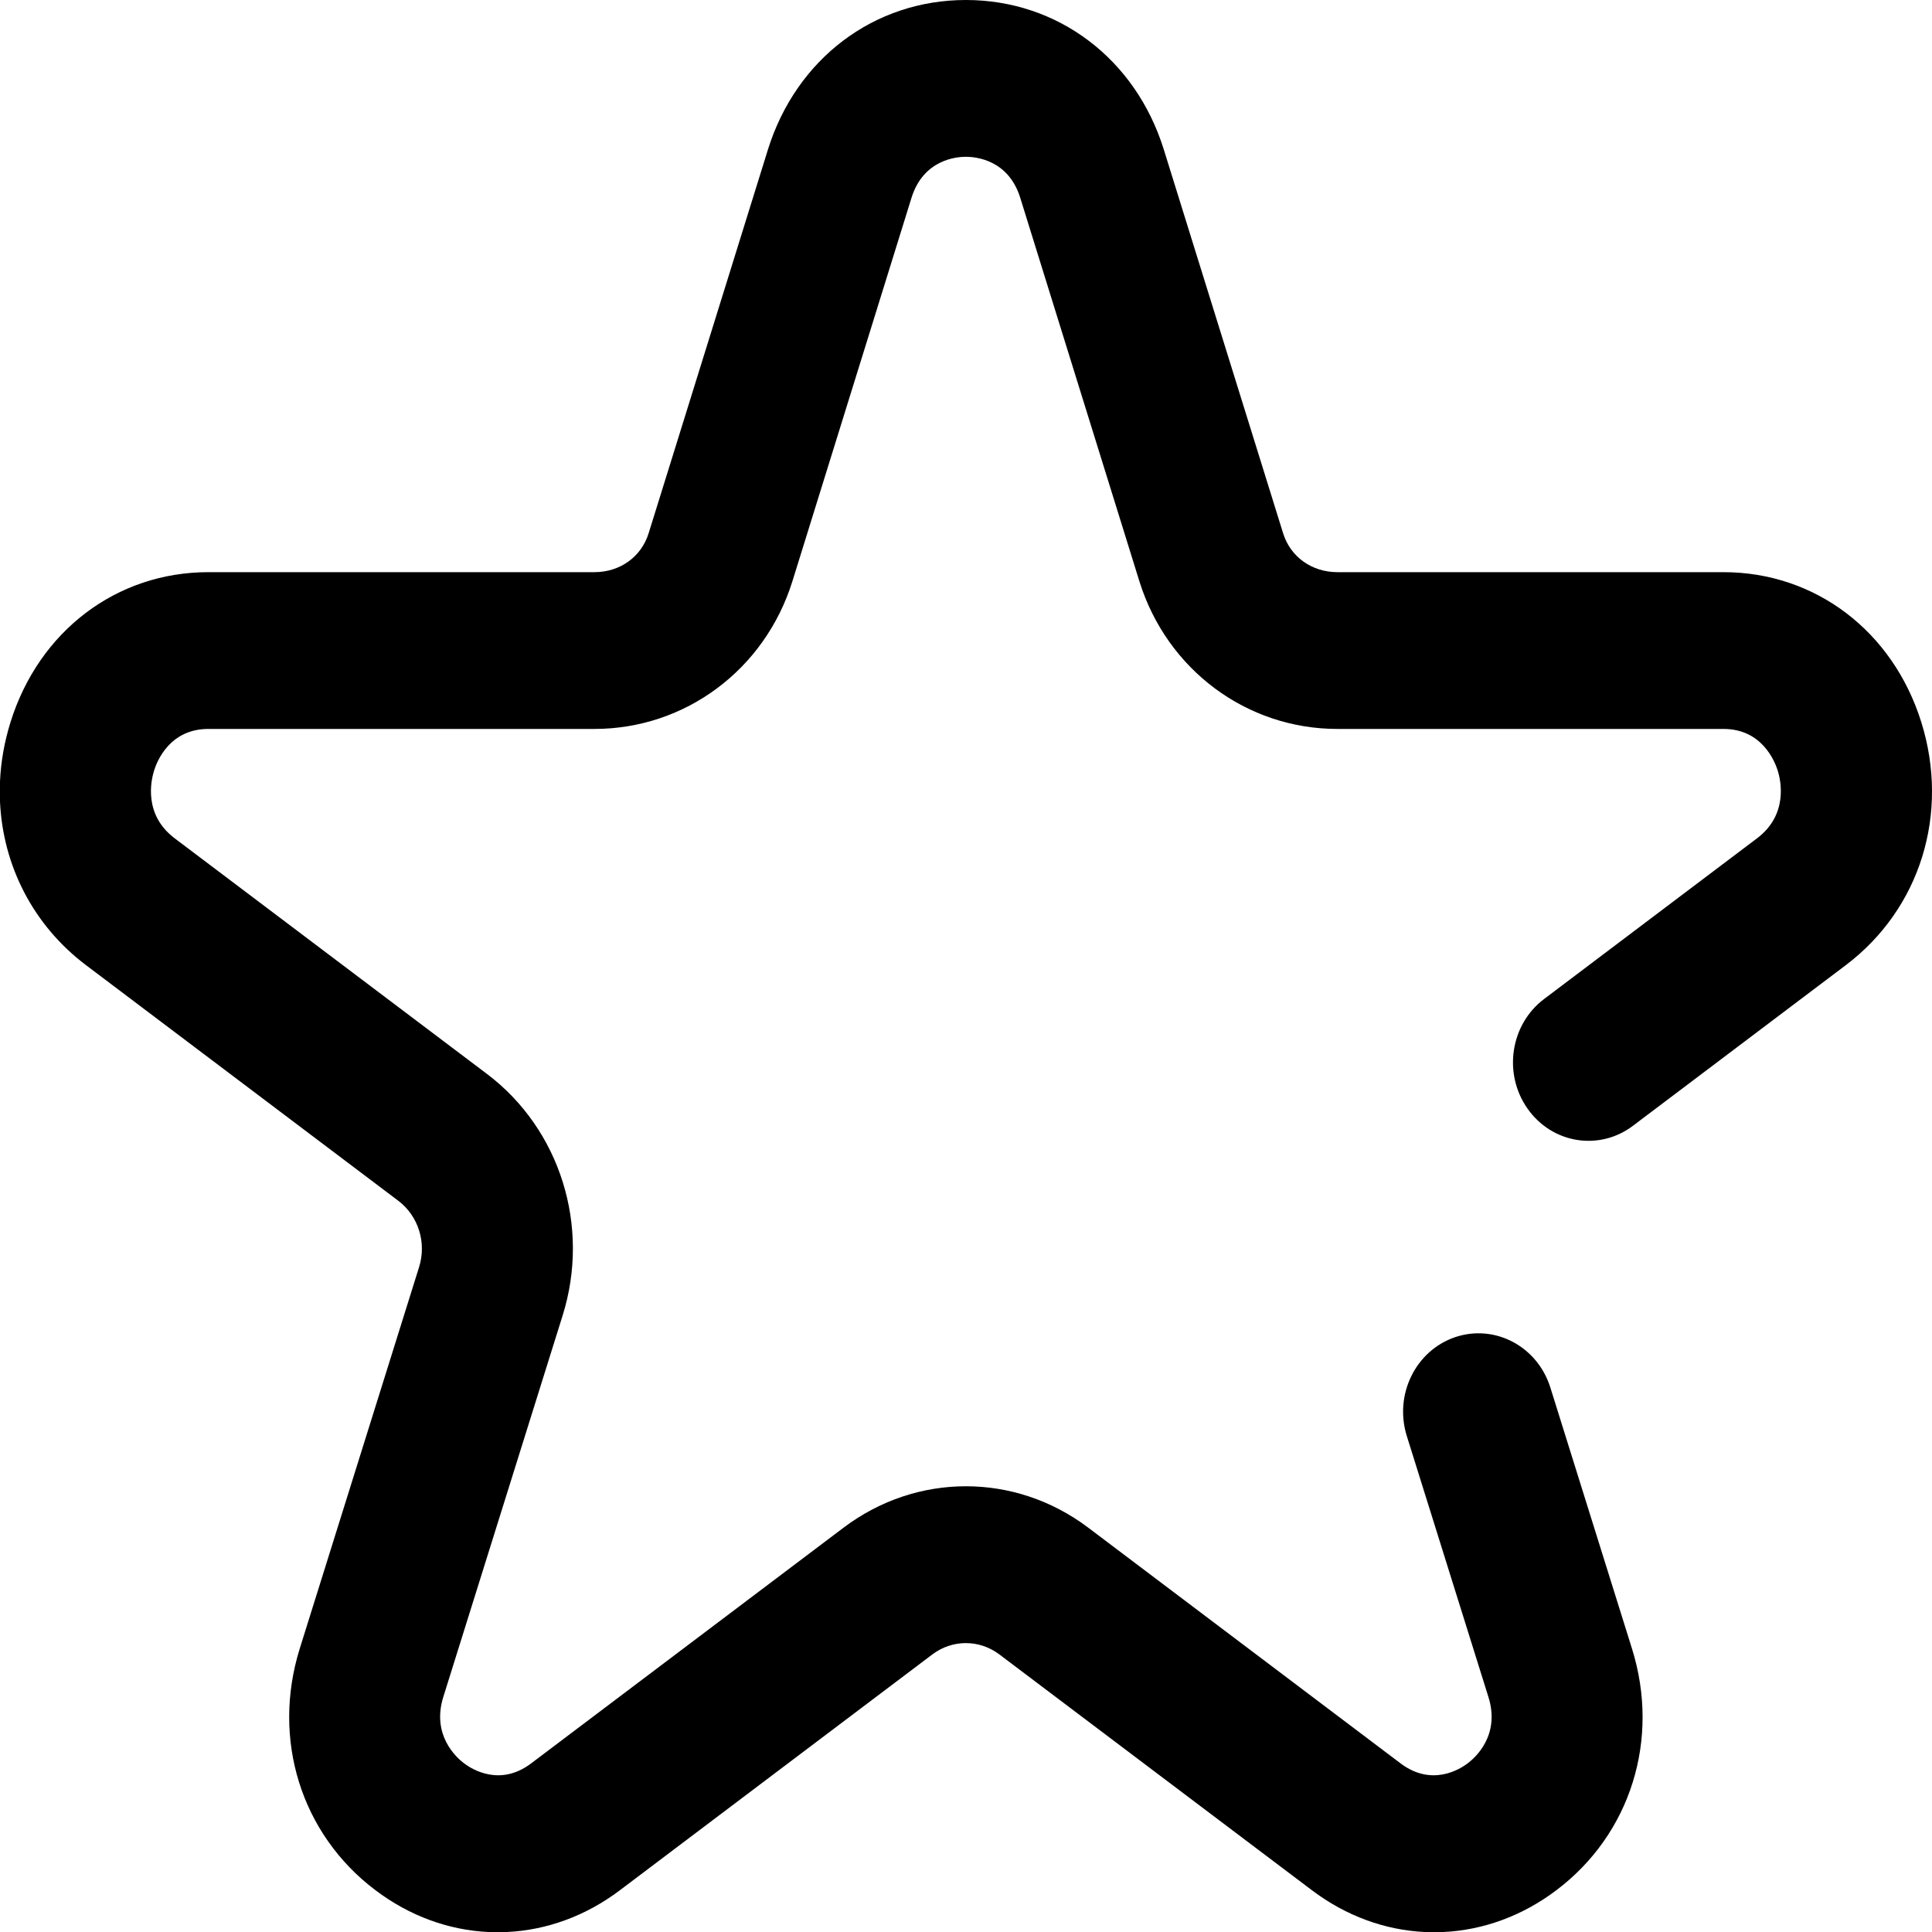
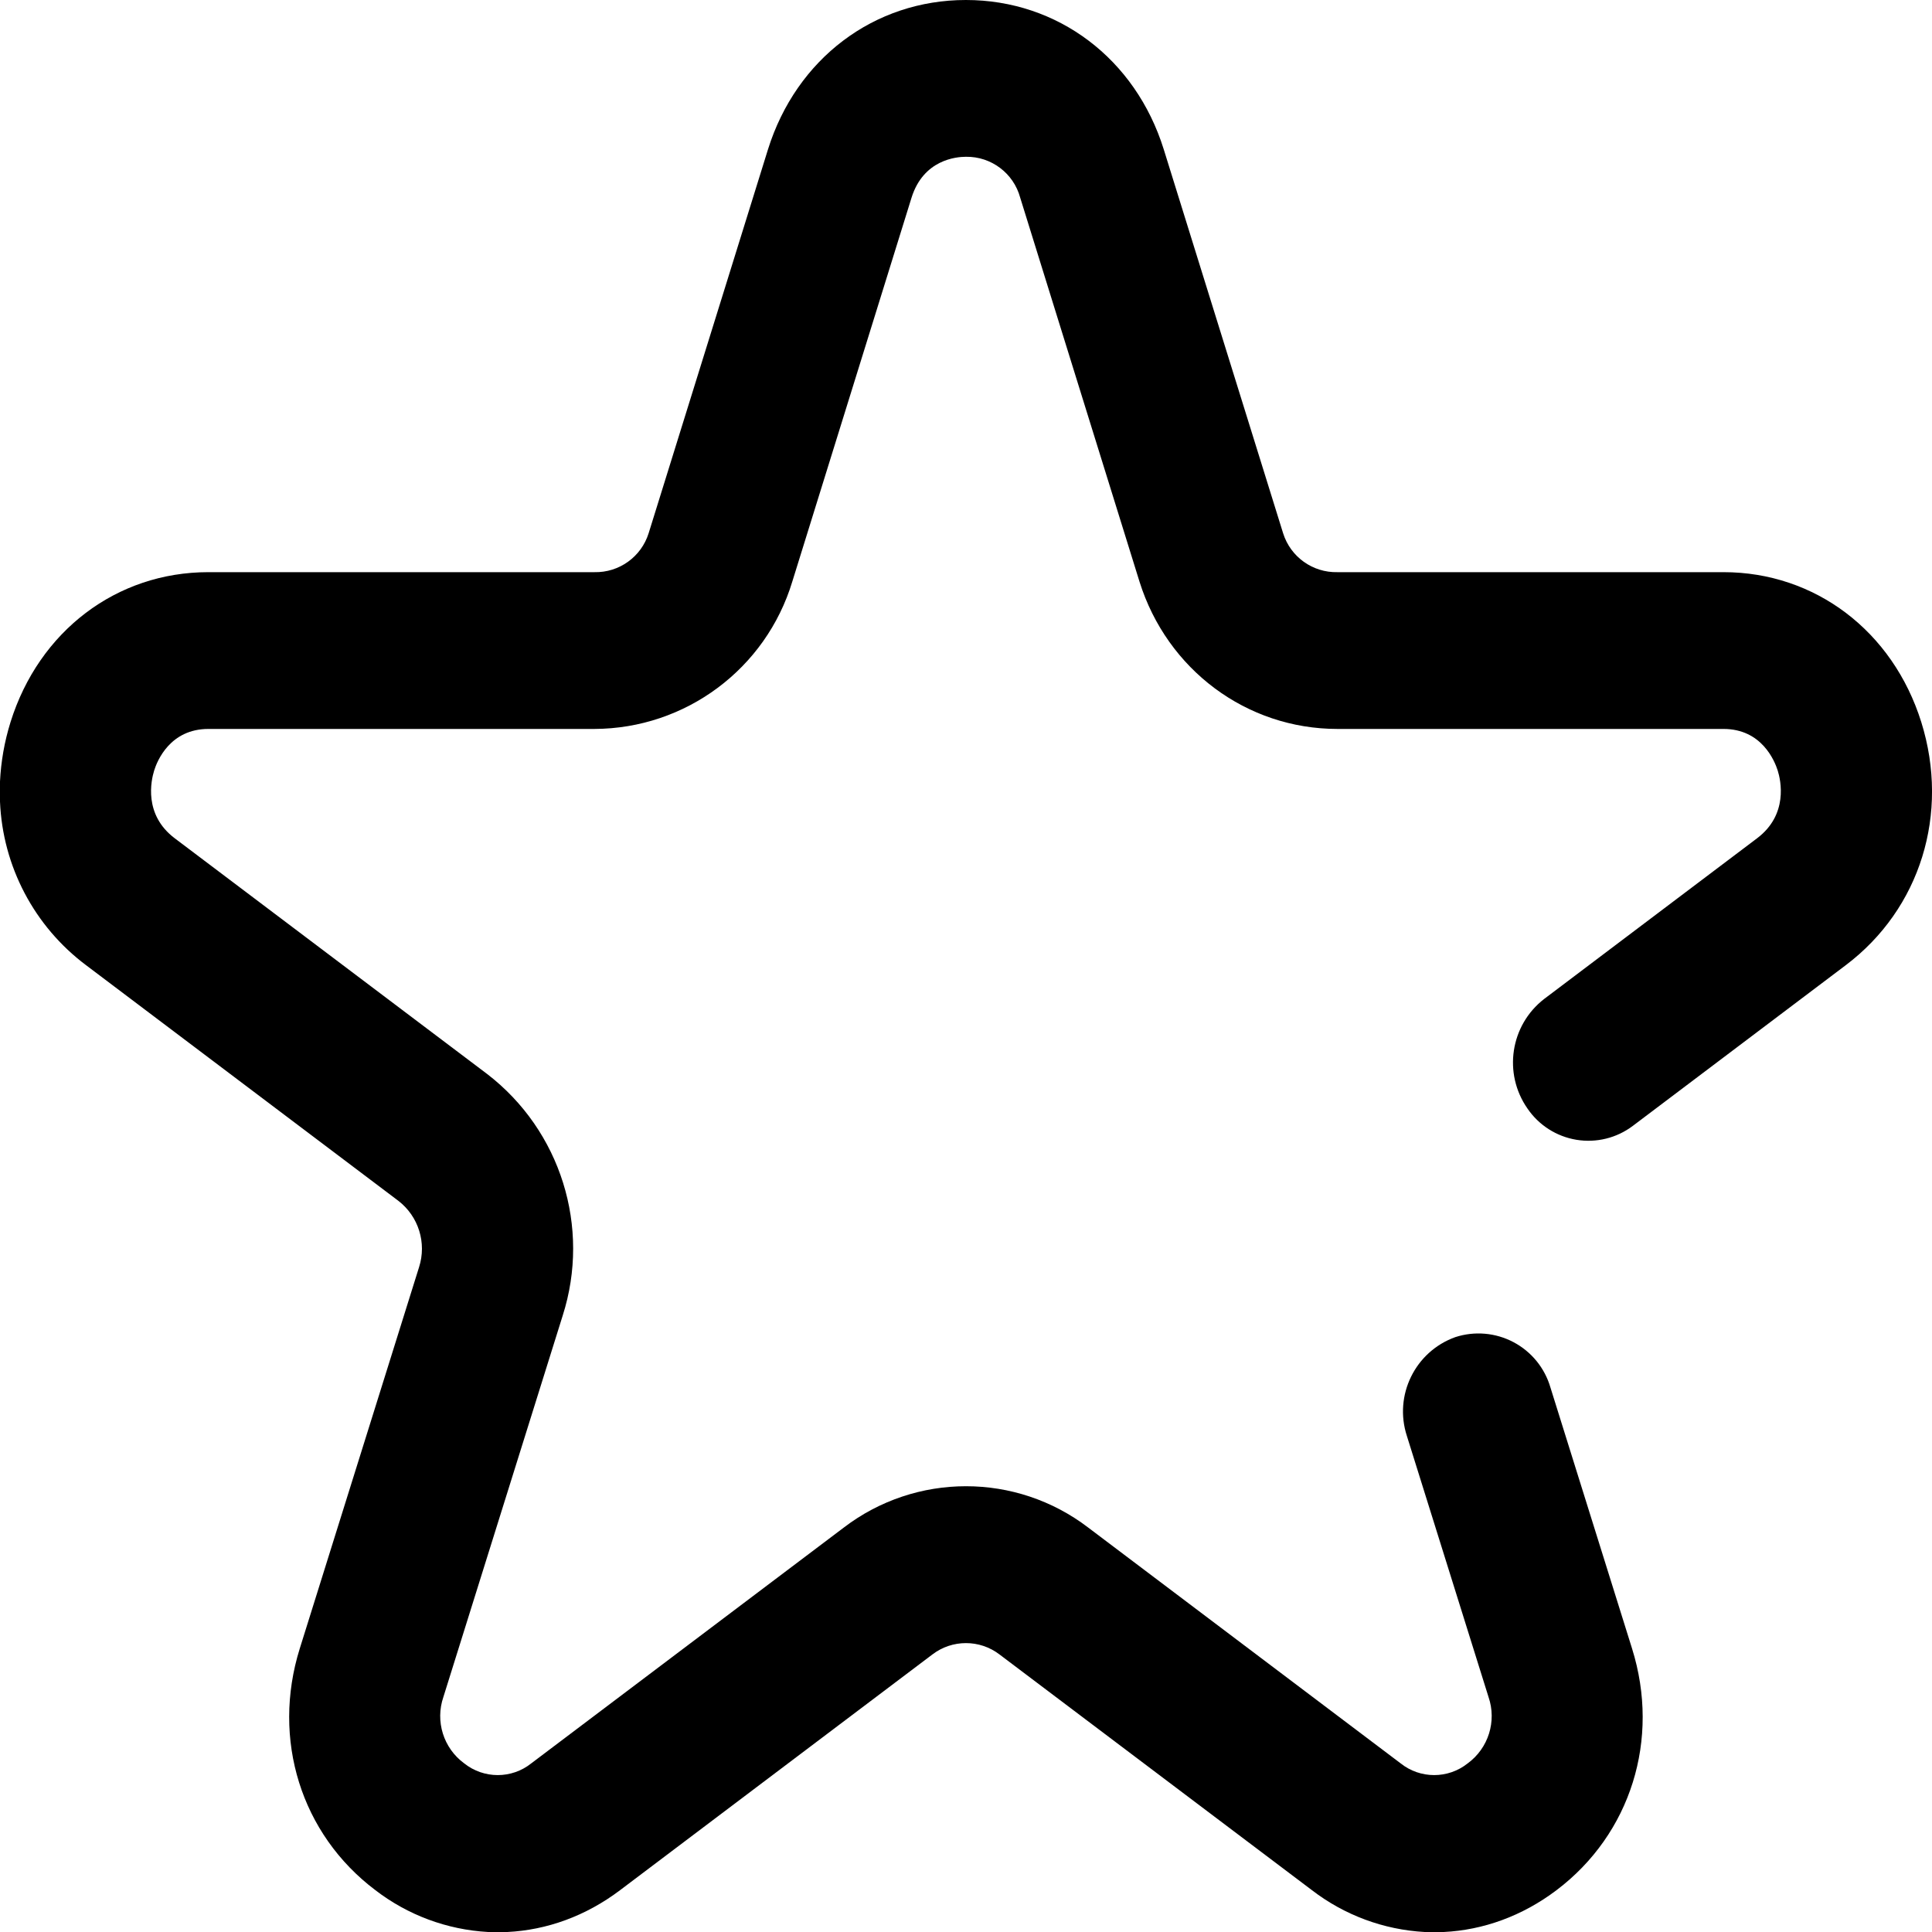
- <svg xmlns="http://www.w3.org/2000/svg" viewBox="0 0 20 20" version="1.1">
-   <g stroke="none" stroke-width="1" fill="currentColor" fill-rule="evenodd">
-     <path d="M5.053,20 C4.645,19.98 4.242,19.836 3.886,19.567 C3.117,18.987 2.81,18.005 3.103,17.066 L4.338,13.118 C4.418,12.864 4.331,12.588 4.124,12.431 L0.89,9.991 C0.343,9.578 0.03,8.961 0,8.299 L1.38794159e-16,8.09 C0.009,7.886 0.045,7.68 0.109,7.475 C0.404,6.532 1.207,5.923 2.156,5.923 L6.153,5.923 C6.418,5.923 6.639,5.765 6.715,5.519 L7.95,1.547 C8.244,0.607 9.048,0 9.999,0 C10.949,0 11.754,0.607 12.047,1.546 L13.283,5.521 C13.359,5.765 13.58,5.923 13.845,5.923 L17.842,5.923 C18.79,5.923 19.594,6.532 19.889,7.475 C20.185,8.422 19.878,9.409 19.108,9.991 L16.903,11.655 C16.554,11.918 16.065,11.838 15.812,11.475 C15.558,11.113 15.635,10.605 15.984,10.342 L18.189,8.678 C18.514,8.433 18.435,8.079 18.403,7.977 C18.371,7.876 18.237,7.546 17.842,7.546 L13.845,7.546 C12.905,7.546 12.082,6.933 11.796,6.021 L10.561,2.046 C10.438,1.653 10.1,1.623 9.999,1.623 C9.898,1.623 9.559,1.653 9.436,2.047 L8.202,6.02 C7.916,6.933 7.093,7.546 6.153,7.546 L2.156,7.546 C1.76,7.546 1.626,7.876 1.595,7.977 C1.563,8.079 1.483,8.433 1.808,8.678 L5.042,11.118 C5.799,11.69 6.114,12.695 5.824,13.619 L4.589,17.567 C4.466,17.961 4.723,18.193 4.804,18.254 C4.886,18.316 5.177,18.498 5.499,18.254 L8.733,15.814 C9.49,15.243 10.508,15.243 11.265,15.814 L14.498,18.254 C14.821,18.498 15.112,18.316 15.193,18.254 C15.275,18.193 15.532,17.961 15.408,17.567 L14.563,14.865 C14.43,14.438 14.654,13.981 15.064,13.842 C15.475,13.704 15.915,13.937 16.049,14.363 L16.894,17.066 C17.188,18.005 16.881,18.987 16.112,19.567 C15.756,19.836 15.352,19.98 14.945,20 L14.747,20 C14.339,19.98 13.936,19.836 13.58,19.567 L10.346,17.127 C10.138,16.97 9.859,16.97 9.651,17.127 L6.418,19.567 C6.062,19.836 5.658,19.98 5.251,20 L5.053,20 Z" />
-   </g>
+ <svg xmlns="http://www.w3.org/2000/svg" viewBox="0 0 20 20">
+   <path d="M5.053 20a2.105 2.105 0 0 1-1.167-.433c-.77-.58-1.076-1.562-.783-2.501l1.235-3.948a.626.626 0 0 0-.214-.687L.89 9.991A2.231 2.231 0 0 1 0 8.299V8.09c.01-.204.045-.41.109-.615.295-.943 1.098-1.552 2.047-1.552h3.997a.575.575 0 0 0 .562-.404L7.95 1.547C8.244.607 9.048 0 9.999 0c.95 0 1.755.607 2.048 1.546l1.236 3.975a.575.575 0 0 0 .562.402h3.997c.948 0 1.752.61 2.047 1.552.296.947-.01 1.934-.781 2.516l-2.205 1.664a.763.763 0 0 1-1.091-.18.832.832 0 0 1 .172-1.133l2.205-1.664c.325-.245.246-.599.214-.701-.032-.101-.166-.431-.561-.431h-3.997c-.94 0-1.763-.613-2.049-1.525l-1.235-3.975a.573.573 0 0 0-.562-.423c-.101 0-.44.03-.563.424L8.202 6.02a2.148 2.148 0 0 1-2.05 1.526H2.157c-.396 0-.53.33-.561.43-.032.103-.112.457.213.702l3.234 2.44a2.28 2.28 0 0 1 .782 2.501L4.59 17.567a.607.607 0 0 0 .215.687.557.557 0 0 0 .695 0l3.234-2.44a2.084 2.084 0 0 1 2.532 0l3.233 2.44a.557.557 0 0 0 .695 0 .607.607 0 0 0 .215-.687l-.845-2.702a.818.818 0 0 1 .501-1.023.776.776 0 0 1 .985.521l.845 2.703c.294.939-.013 1.92-.782 2.501-.356.269-.76.413-1.167.433h-.198a2.105 2.105 0 0 1-1.167-.433l-3.234-2.44a.572.572 0 0 0-.695 0l-3.233 2.44c-.356.269-.76.413-1.167.433h-.198z" fill="currentColor" fill-rule="evenodd" />
</svg>
